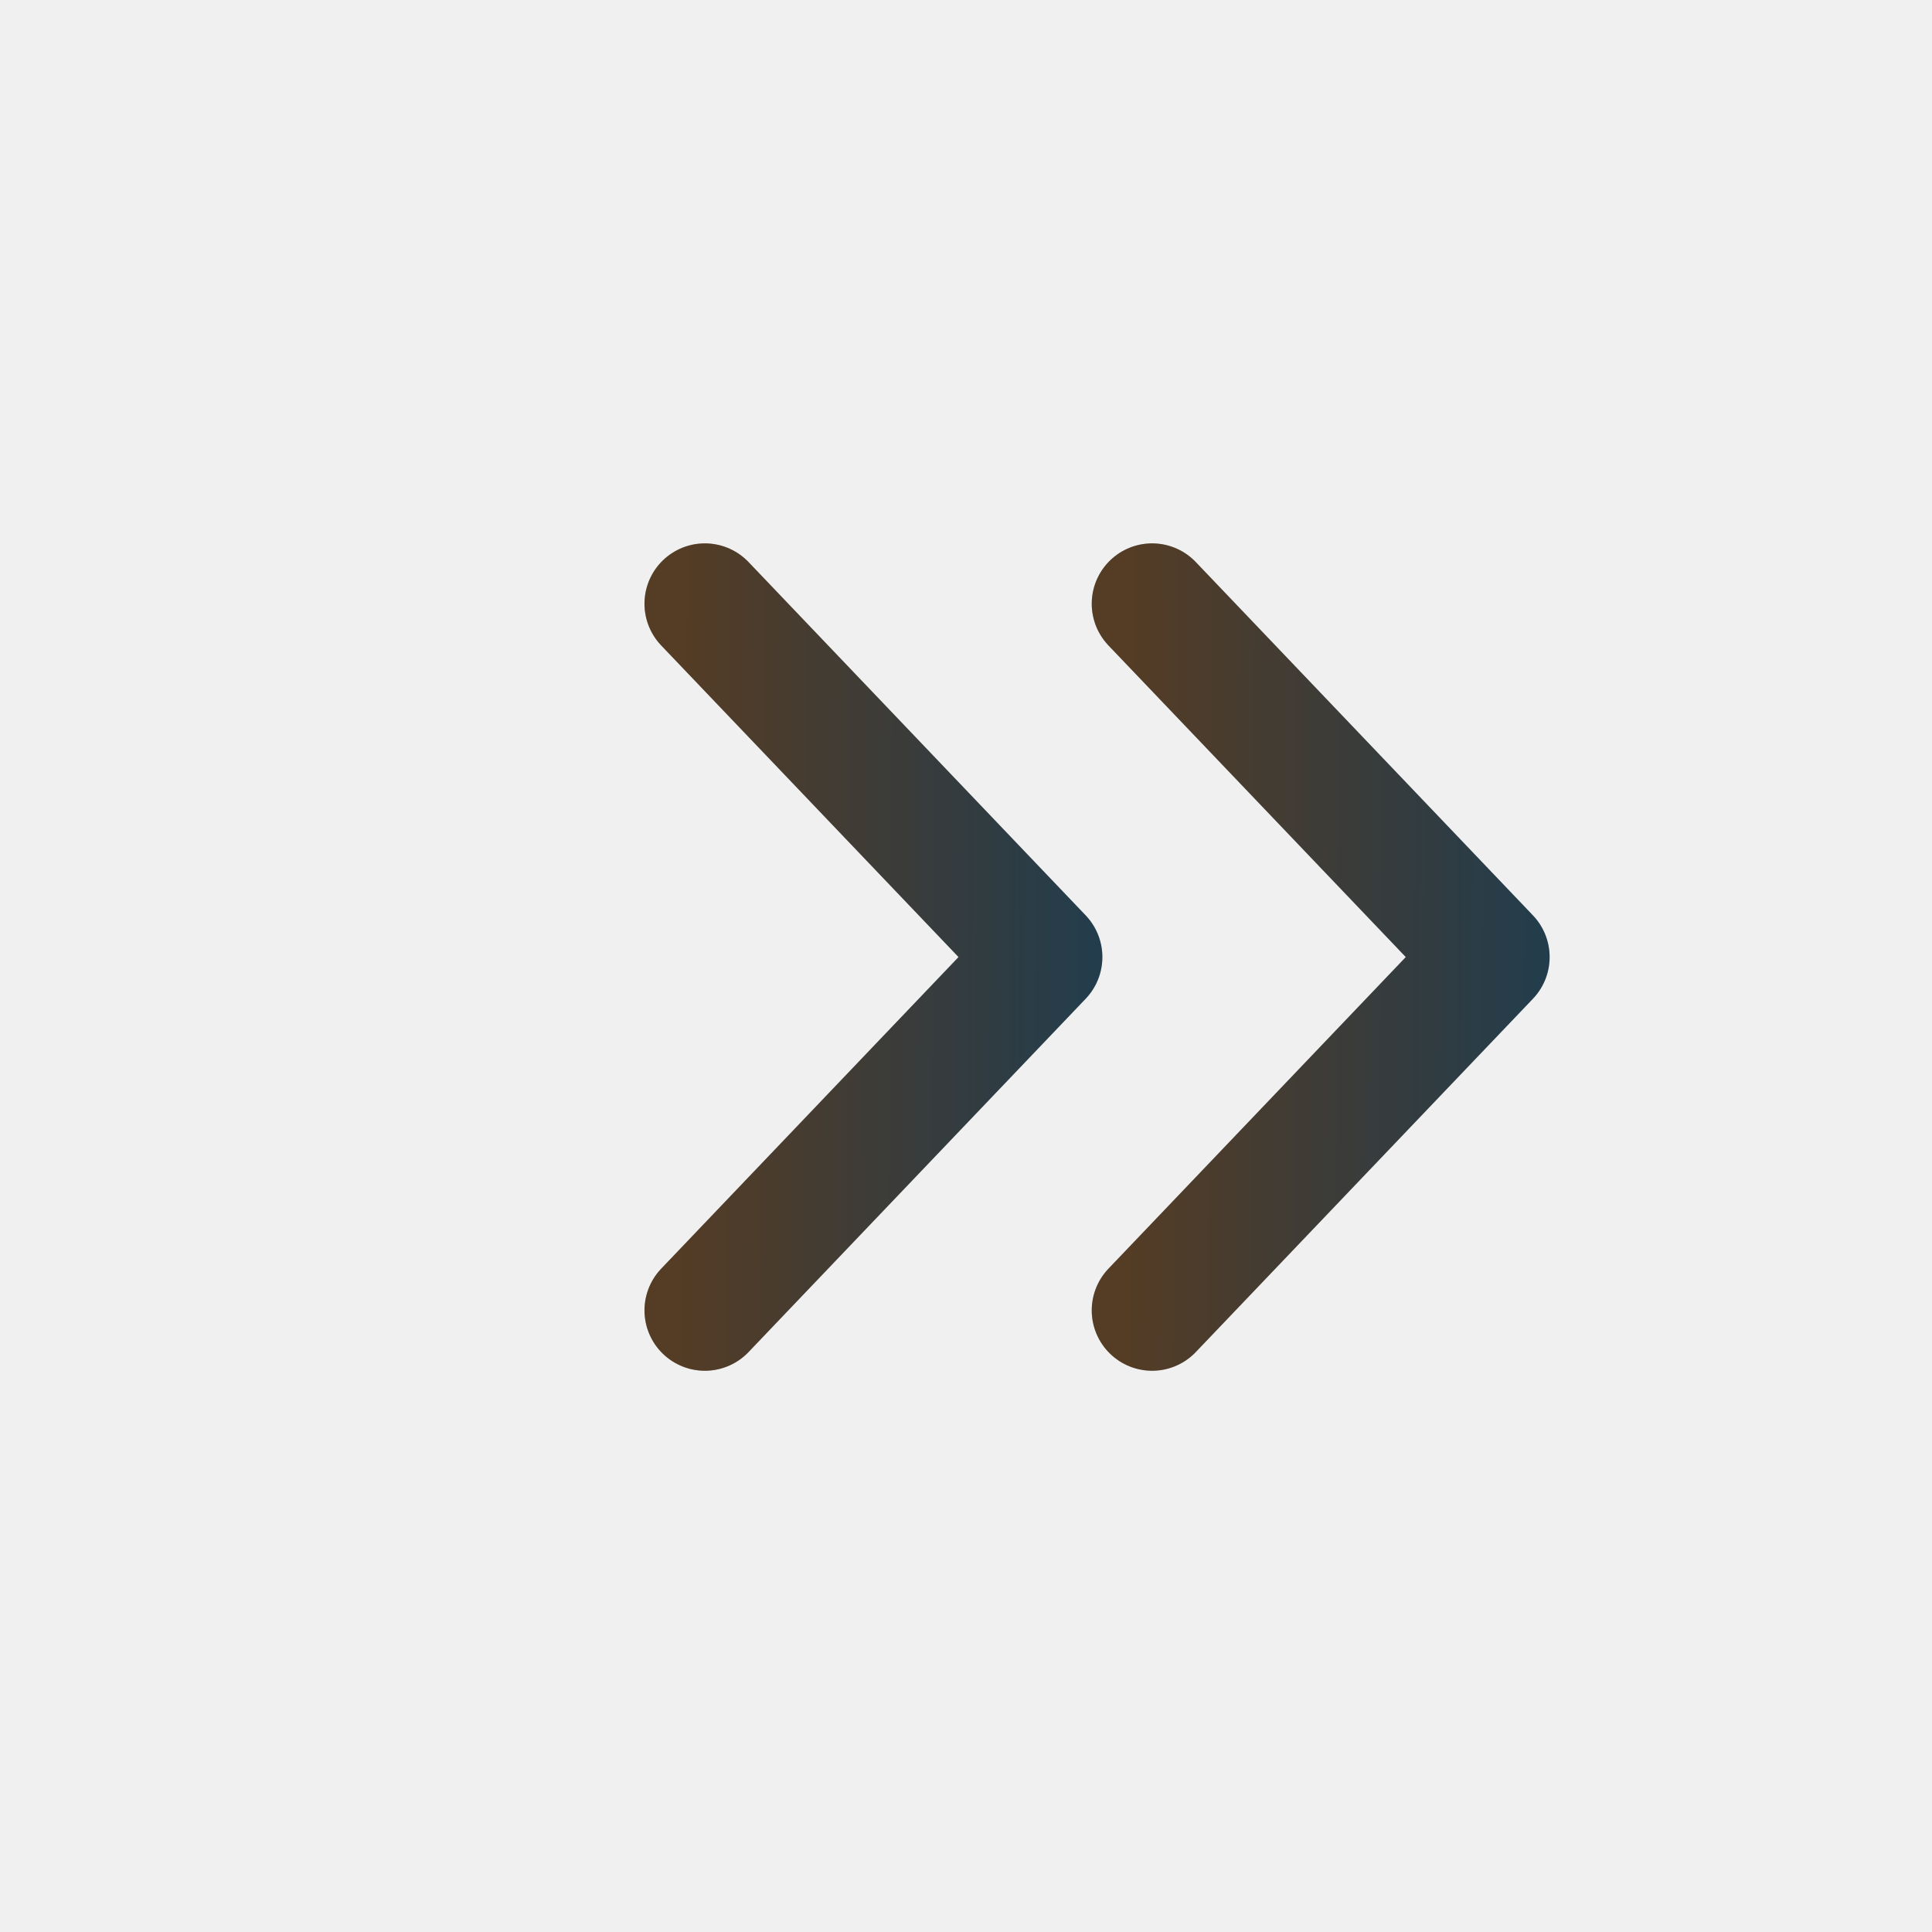
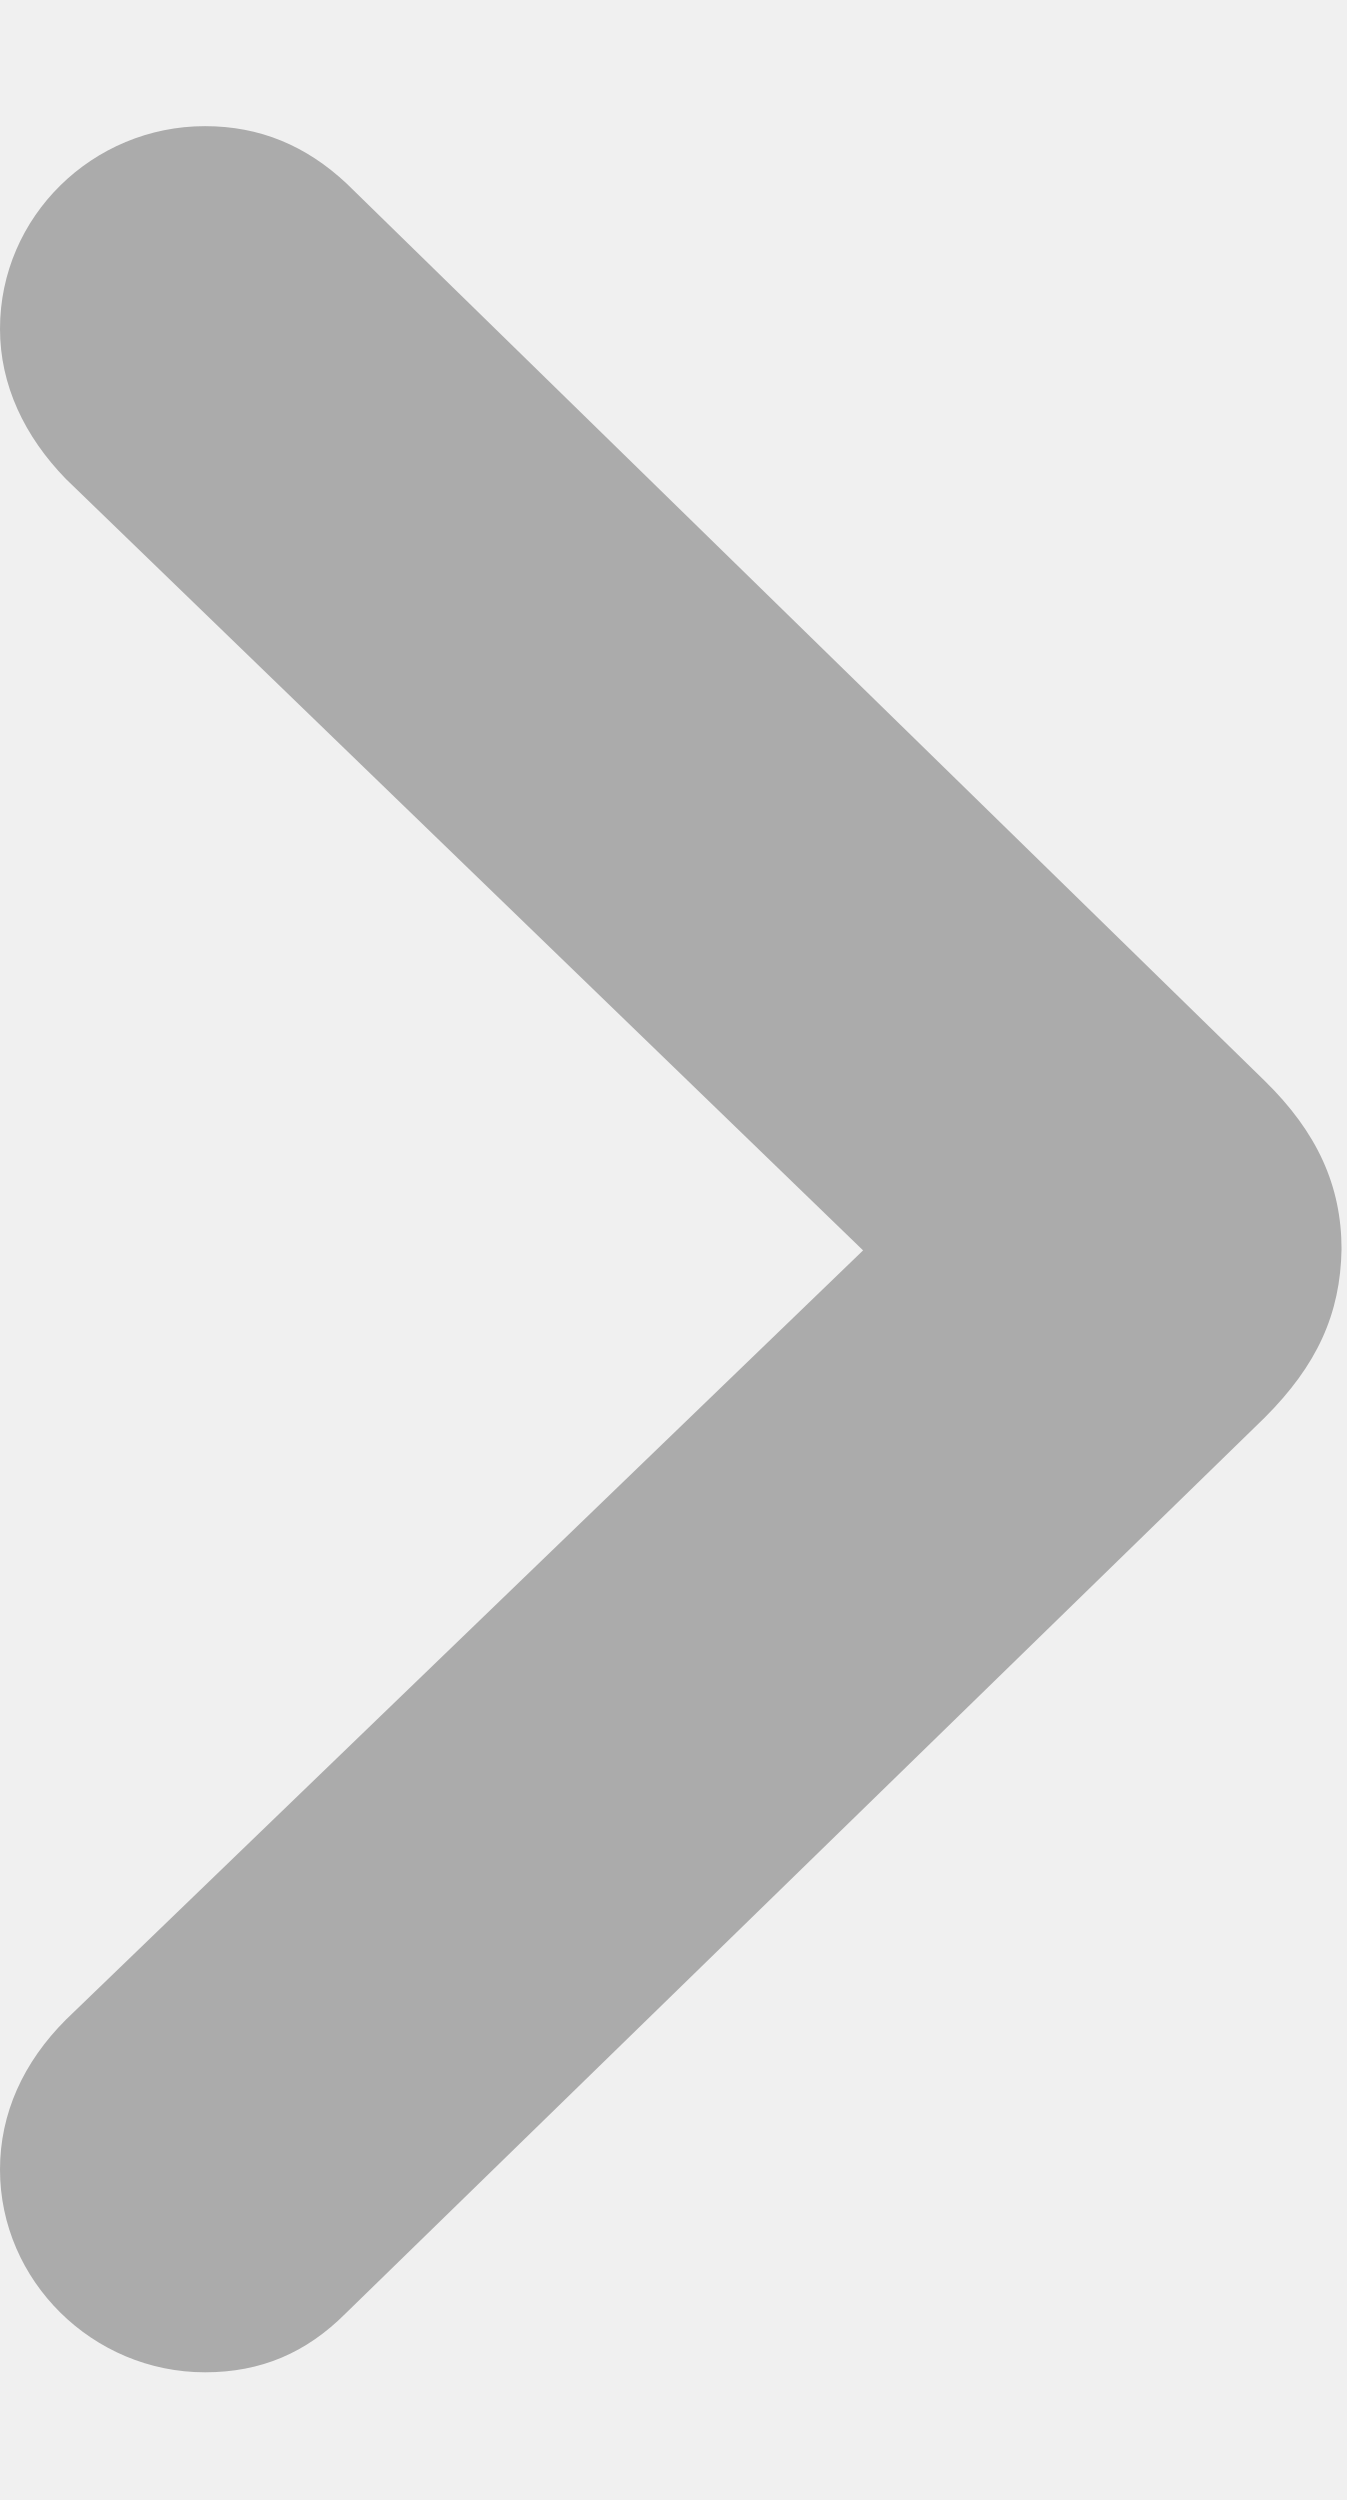
- <svg xmlns="http://www.w3.org/2000/svg" width="24" height="24" viewBox="0 0 24 24" fill="none">
-   <g id="2chevron-right" clip-path="url(#clip0_52_611)">
-     <g id="Page 1">
-       <g id="icon set">
-         <g id="2chevron right">
-           <g id="arrow">
-             <path d="M14.312 7.5L18.5 11.889L14.312 16.278" stroke="#282828" stroke-width="1.5" stroke-linecap="round" stroke-linejoin="round" />
-             <path d="M14.312 7.5L18.5 11.889L14.312 16.278" stroke="url(#paint0_linear_52_611)" stroke-opacity="0.22" stroke-width="1.5" stroke-linecap="round" stroke-linejoin="round" />
-           </g>
-           <g id="arrow_2">
-             <path d="M8.756 7.5L12.944 11.889L8.756 16.278" stroke="#282828" stroke-width="1.5" stroke-linecap="round" stroke-linejoin="round" />
-             <path d="M8.756 7.5L12.944 11.889L8.756 16.278" stroke="url(#paint1_linear_52_611)" stroke-opacity="0.22" stroke-width="1.5" stroke-linecap="round" stroke-linejoin="round" />
-           </g>
-         </g>
-       </g>
-     </g>
-   </g>
-   <defs>
-     <linearGradient id="paint0_linear_52_611" x1="13.899" y1="16.89" x2="19.234" y2="16.918" gradientUnits="userSpaceOnUse">
-       <stop stop-color="#F58218" />
-       <stop offset="1" stop-color="#1087D0" />
-     </linearGradient>
-     <linearGradient id="paint1_linear_52_611" x1="8.343" y1="16.89" x2="13.678" y2="16.918" gradientUnits="userSpaceOnUse">
-       <stop stop-color="#F58218" />
-       <stop offset="1" stop-color="#1087D0" />
-     </linearGradient>
-     <clipPath id="clip0_52_611">
-       <rect width="24" height="24" fill="white" />
-     </clipPath>
-   </defs>
+ <svg xmlns="http://www.w3.org/2000/svg" width="7" height="13" viewBox="0 0 7 13" fill="none">
+   <path d="M1.066 12.336C1.358 12.336 1.593 12.234 1.796 12.031L6.576 7.372C6.849 7.099 6.97 6.833 6.976 6.496C6.976 6.166 6.849 5.887 6.576 5.62L1.803 0.955C1.593 0.758 1.352 0.656 1.066 0.656C0.482 0.656 0 1.126 0 1.71C0 2.002 0.127 2.269 0.343 2.491L4.488 6.502L0.343 10.502C0.121 10.724 0 10.99 0 11.282C0 11.86 0.482 12.336 1.066 12.336Z" fill="#ABABAB" />
</svg>
